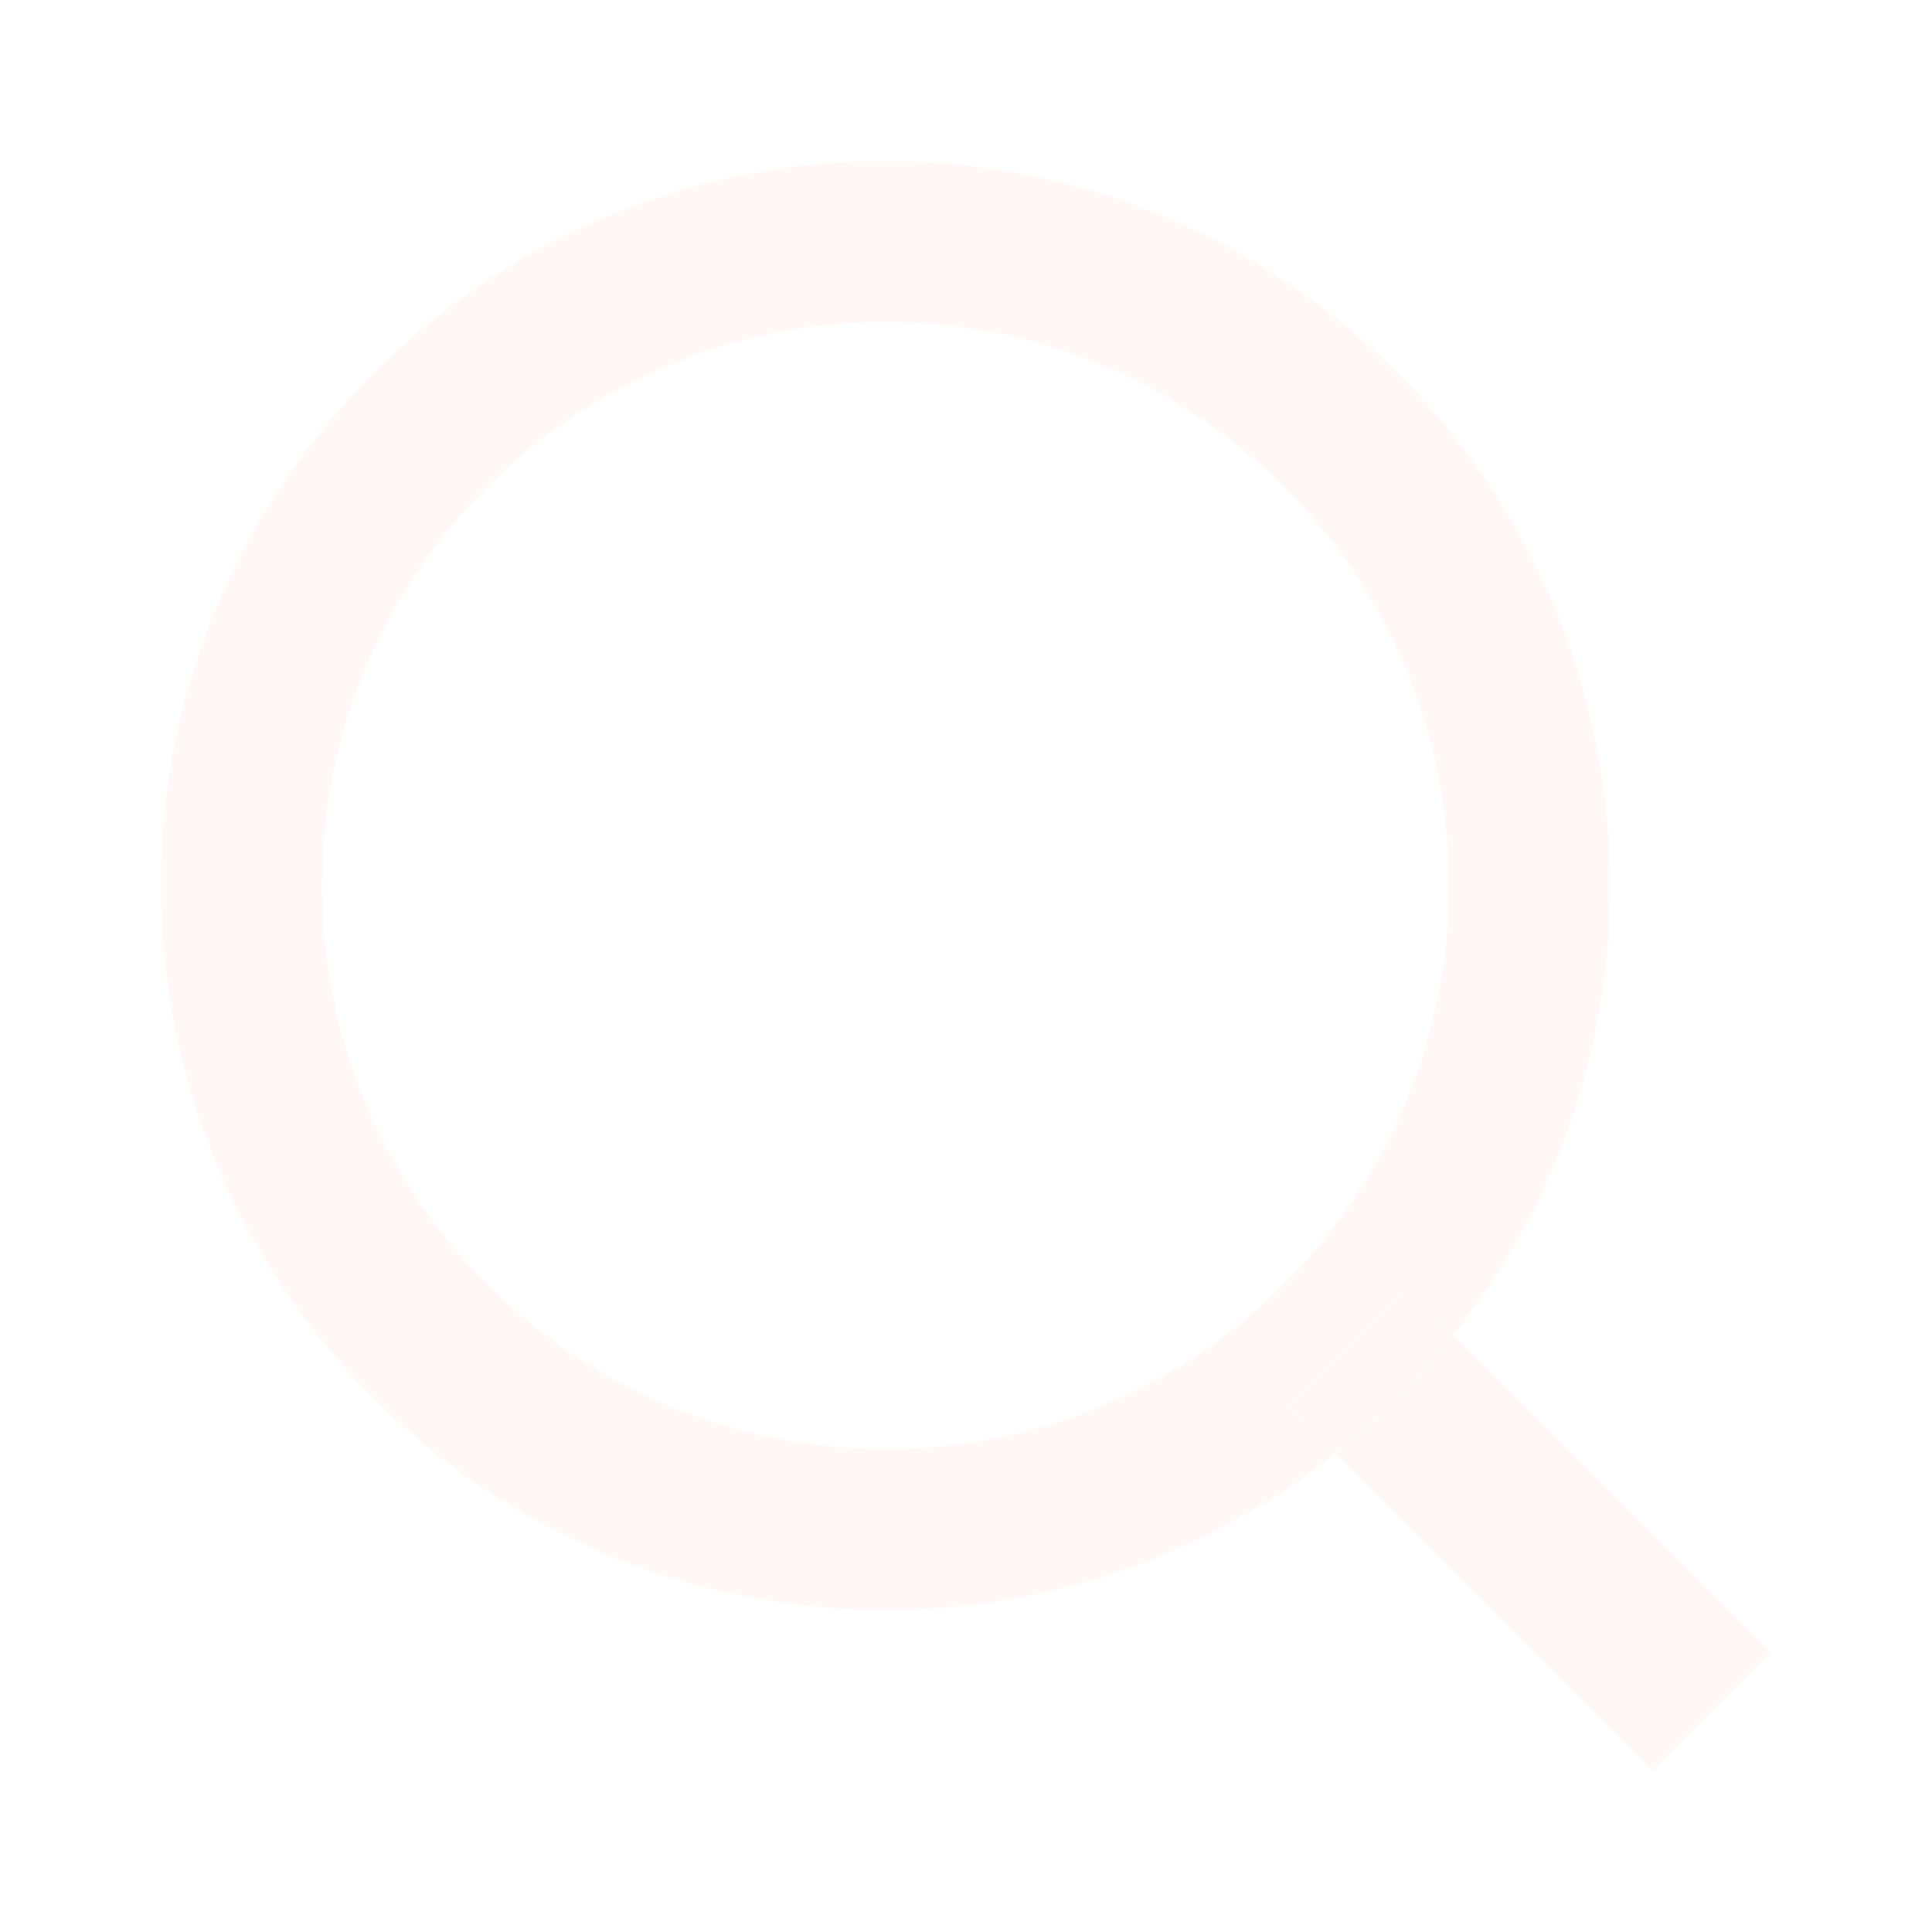
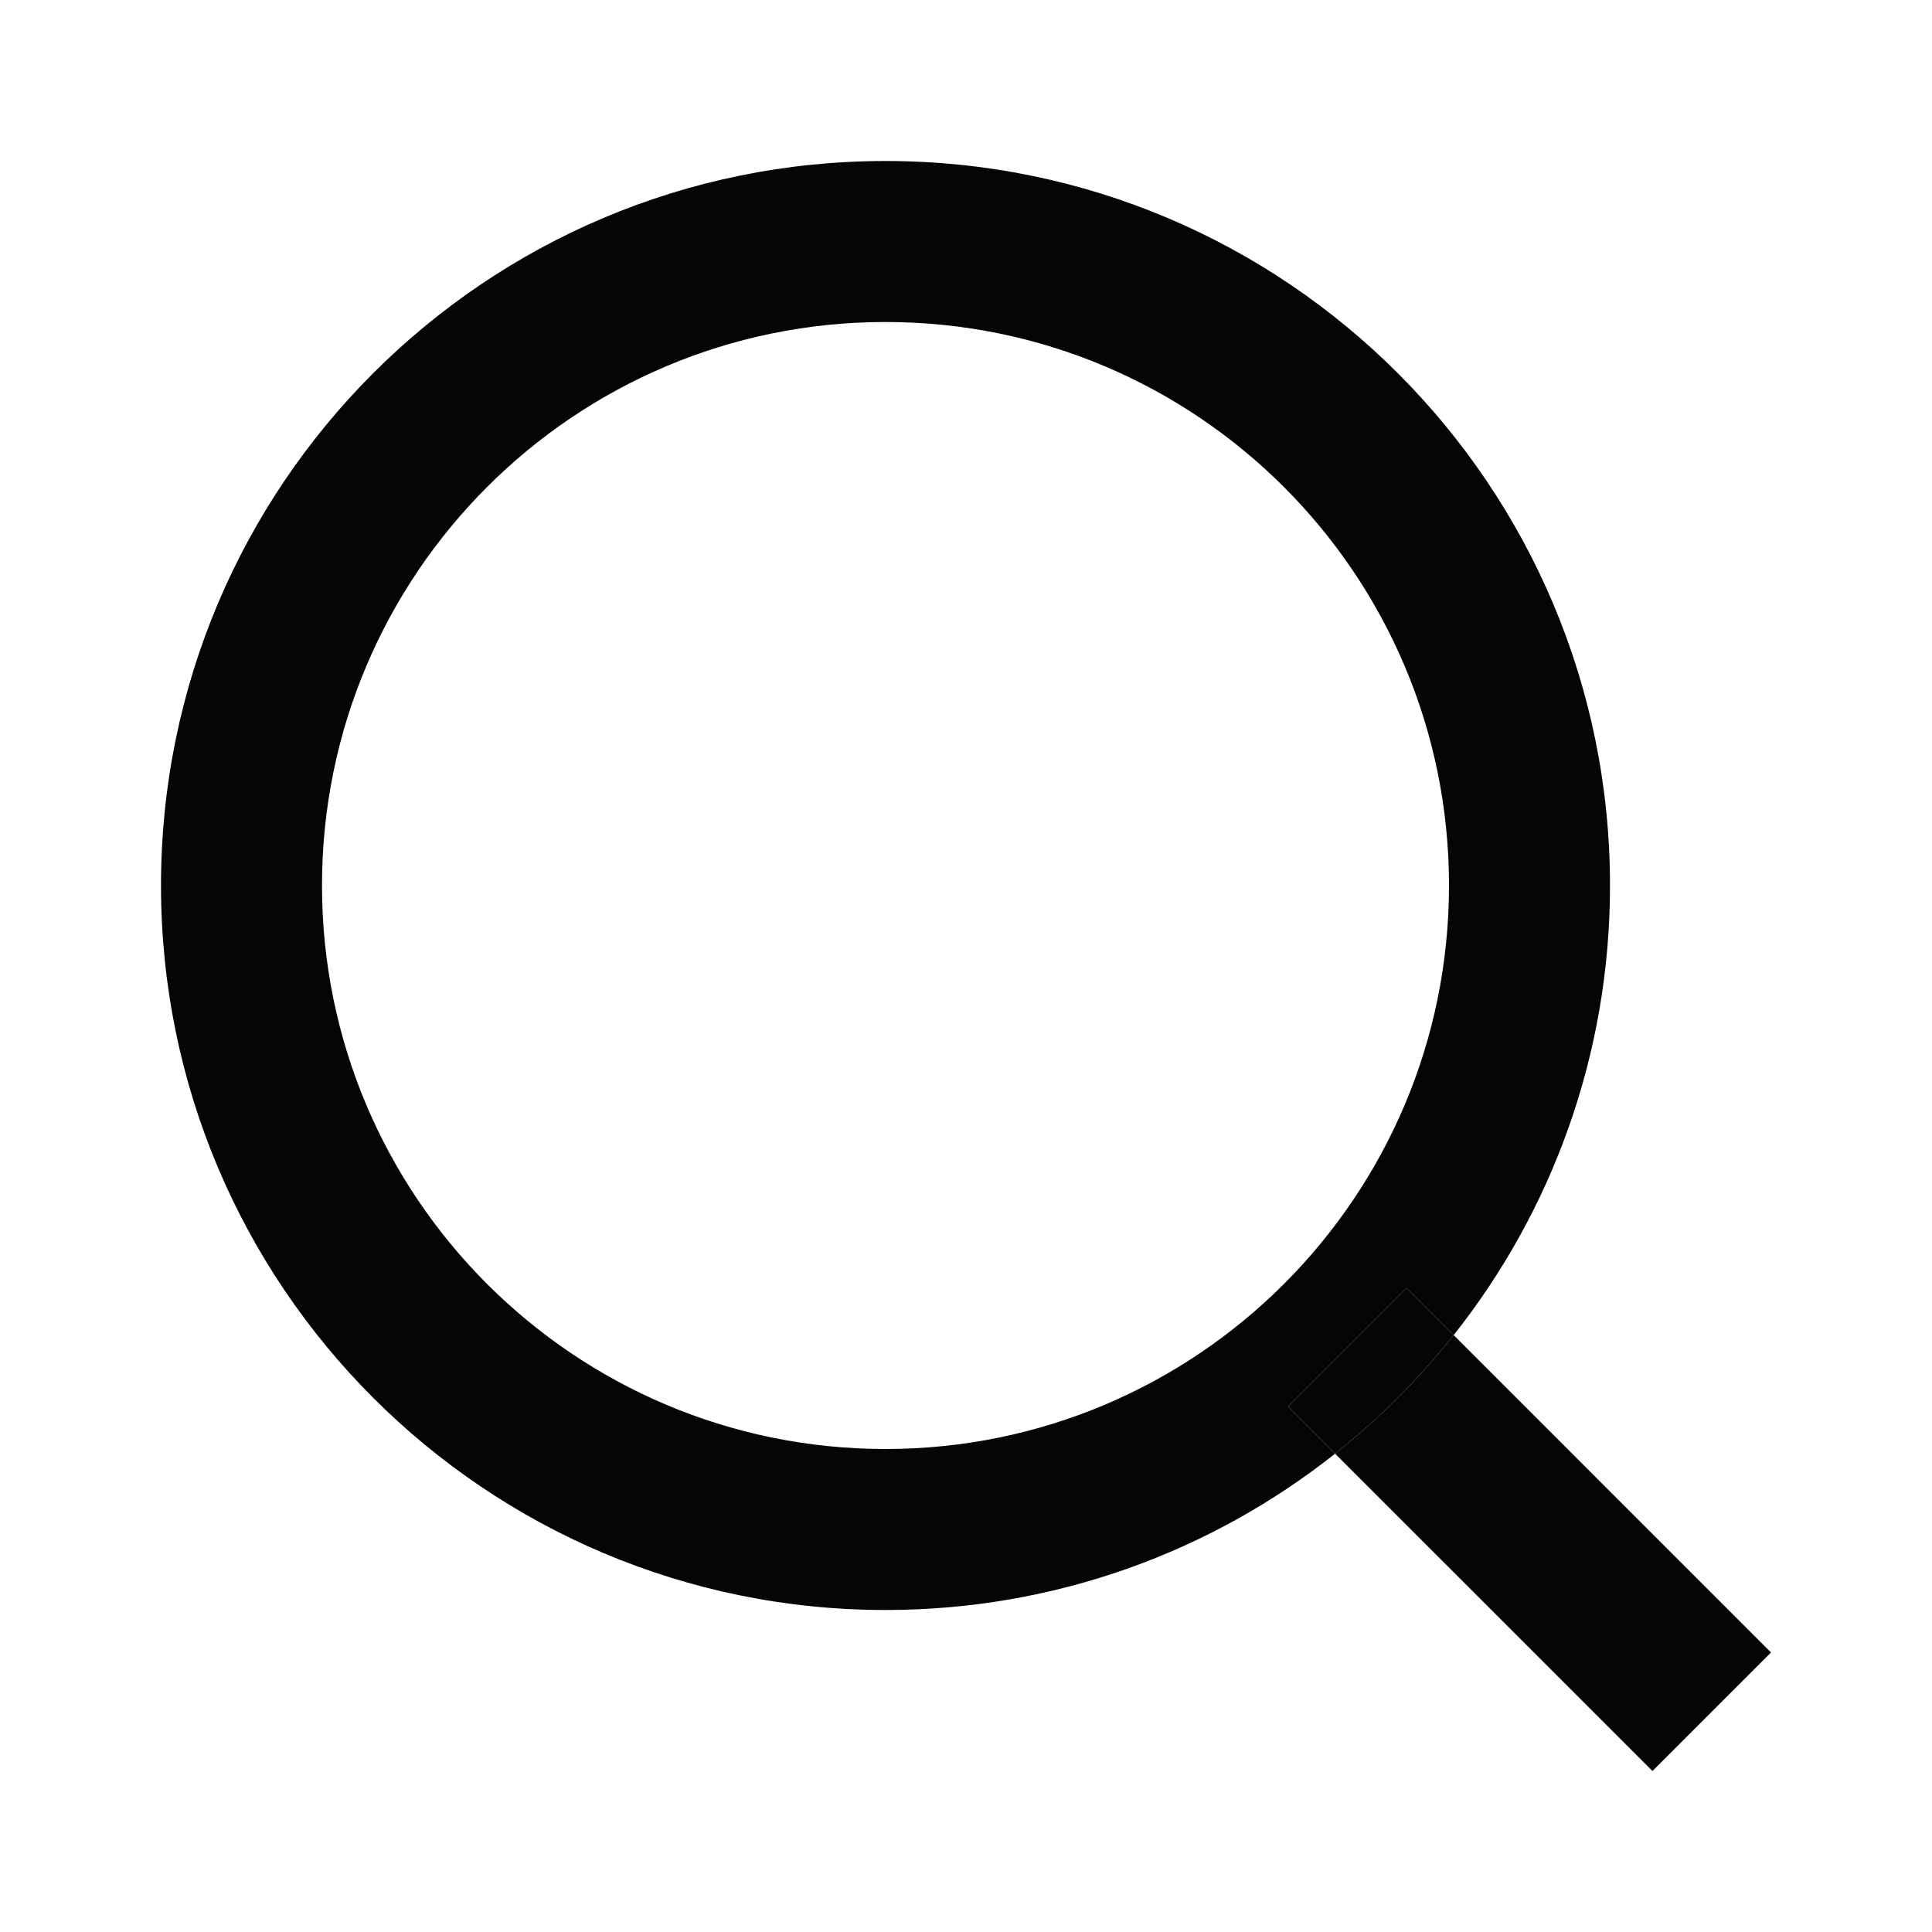
<svg xmlns="http://www.w3.org/2000/svg" width="24" height="24" viewBox="0 0 24 24" fill="none">
-   <path fill-rule="evenodd" clip-rule="evenodd" d="M11 4C14.866 4 18 7.134 18 11C18 14.866 14.866 18 11 18C7.134 18 4 14.866 4 11C4 7.134 7.134 4 11 4ZM18.058 16.585C19.274 15.051 20 13.11 20 11C20 6.029 15.971 2 11 2C6.029 2 2 6.029 2 11C2 15.971 6.029 20 11 20C13.11 20 15.051 19.274 16.585 18.058L16 17.472L17.472 16L18.058 16.585Z" fill="#FFF8F3" fill-opacity="0.98" />
-   <path fill-rule="evenodd" clip-rule="evenodd" d="M20.528 22L22 20.528L18.058 16.585C17.625 17.131 17.131 17.625 16.585 18.058L20.528 22Z" fill="#FFF8F3" fill-opacity="0.98" />
-   <path d="M18.058 16.585C17.625 17.131 17.131 17.625 16.585 18.058L16 17.472L17.472 16L18.058 16.585Z" fill="#FFF8F3" fill-opacity="0.98" />
+   <path fill-rule="evenodd" clip-rule="evenodd" d="M11 4C14.866 4 18 7.134 18 11C18 14.866 14.866 18 11 18C7.134 18 4 14.866 4 11C4 7.134 7.134 4 11 4ZM18.058 16.585C19.274 15.051 20 13.11 20 11C20 6.029 15.971 2 11 2C6.029 2 2 6.029 2 11C2 15.971 6.029 20 11 20C13.11 20 15.051 19.274 16.585 18.058L16 17.472L17.472 16L18.058 16.585Z" fill="currentColor" fill-opacity="0.98" />
+   <path fill-rule="evenodd" clip-rule="evenodd" d="M20.528 22L22 20.528L18.058 16.585C17.625 17.131 17.131 17.625 16.585 18.058L20.528 22Z" fill="currentColor" fill-opacity="0.98" />
+   <path d="M18.058 16.585C17.625 17.131 17.131 17.625 16.585 18.058L16 17.472L17.472 16L18.058 16.585Z" fill="currentColor" fill-opacity="0.98" />
</svg>
